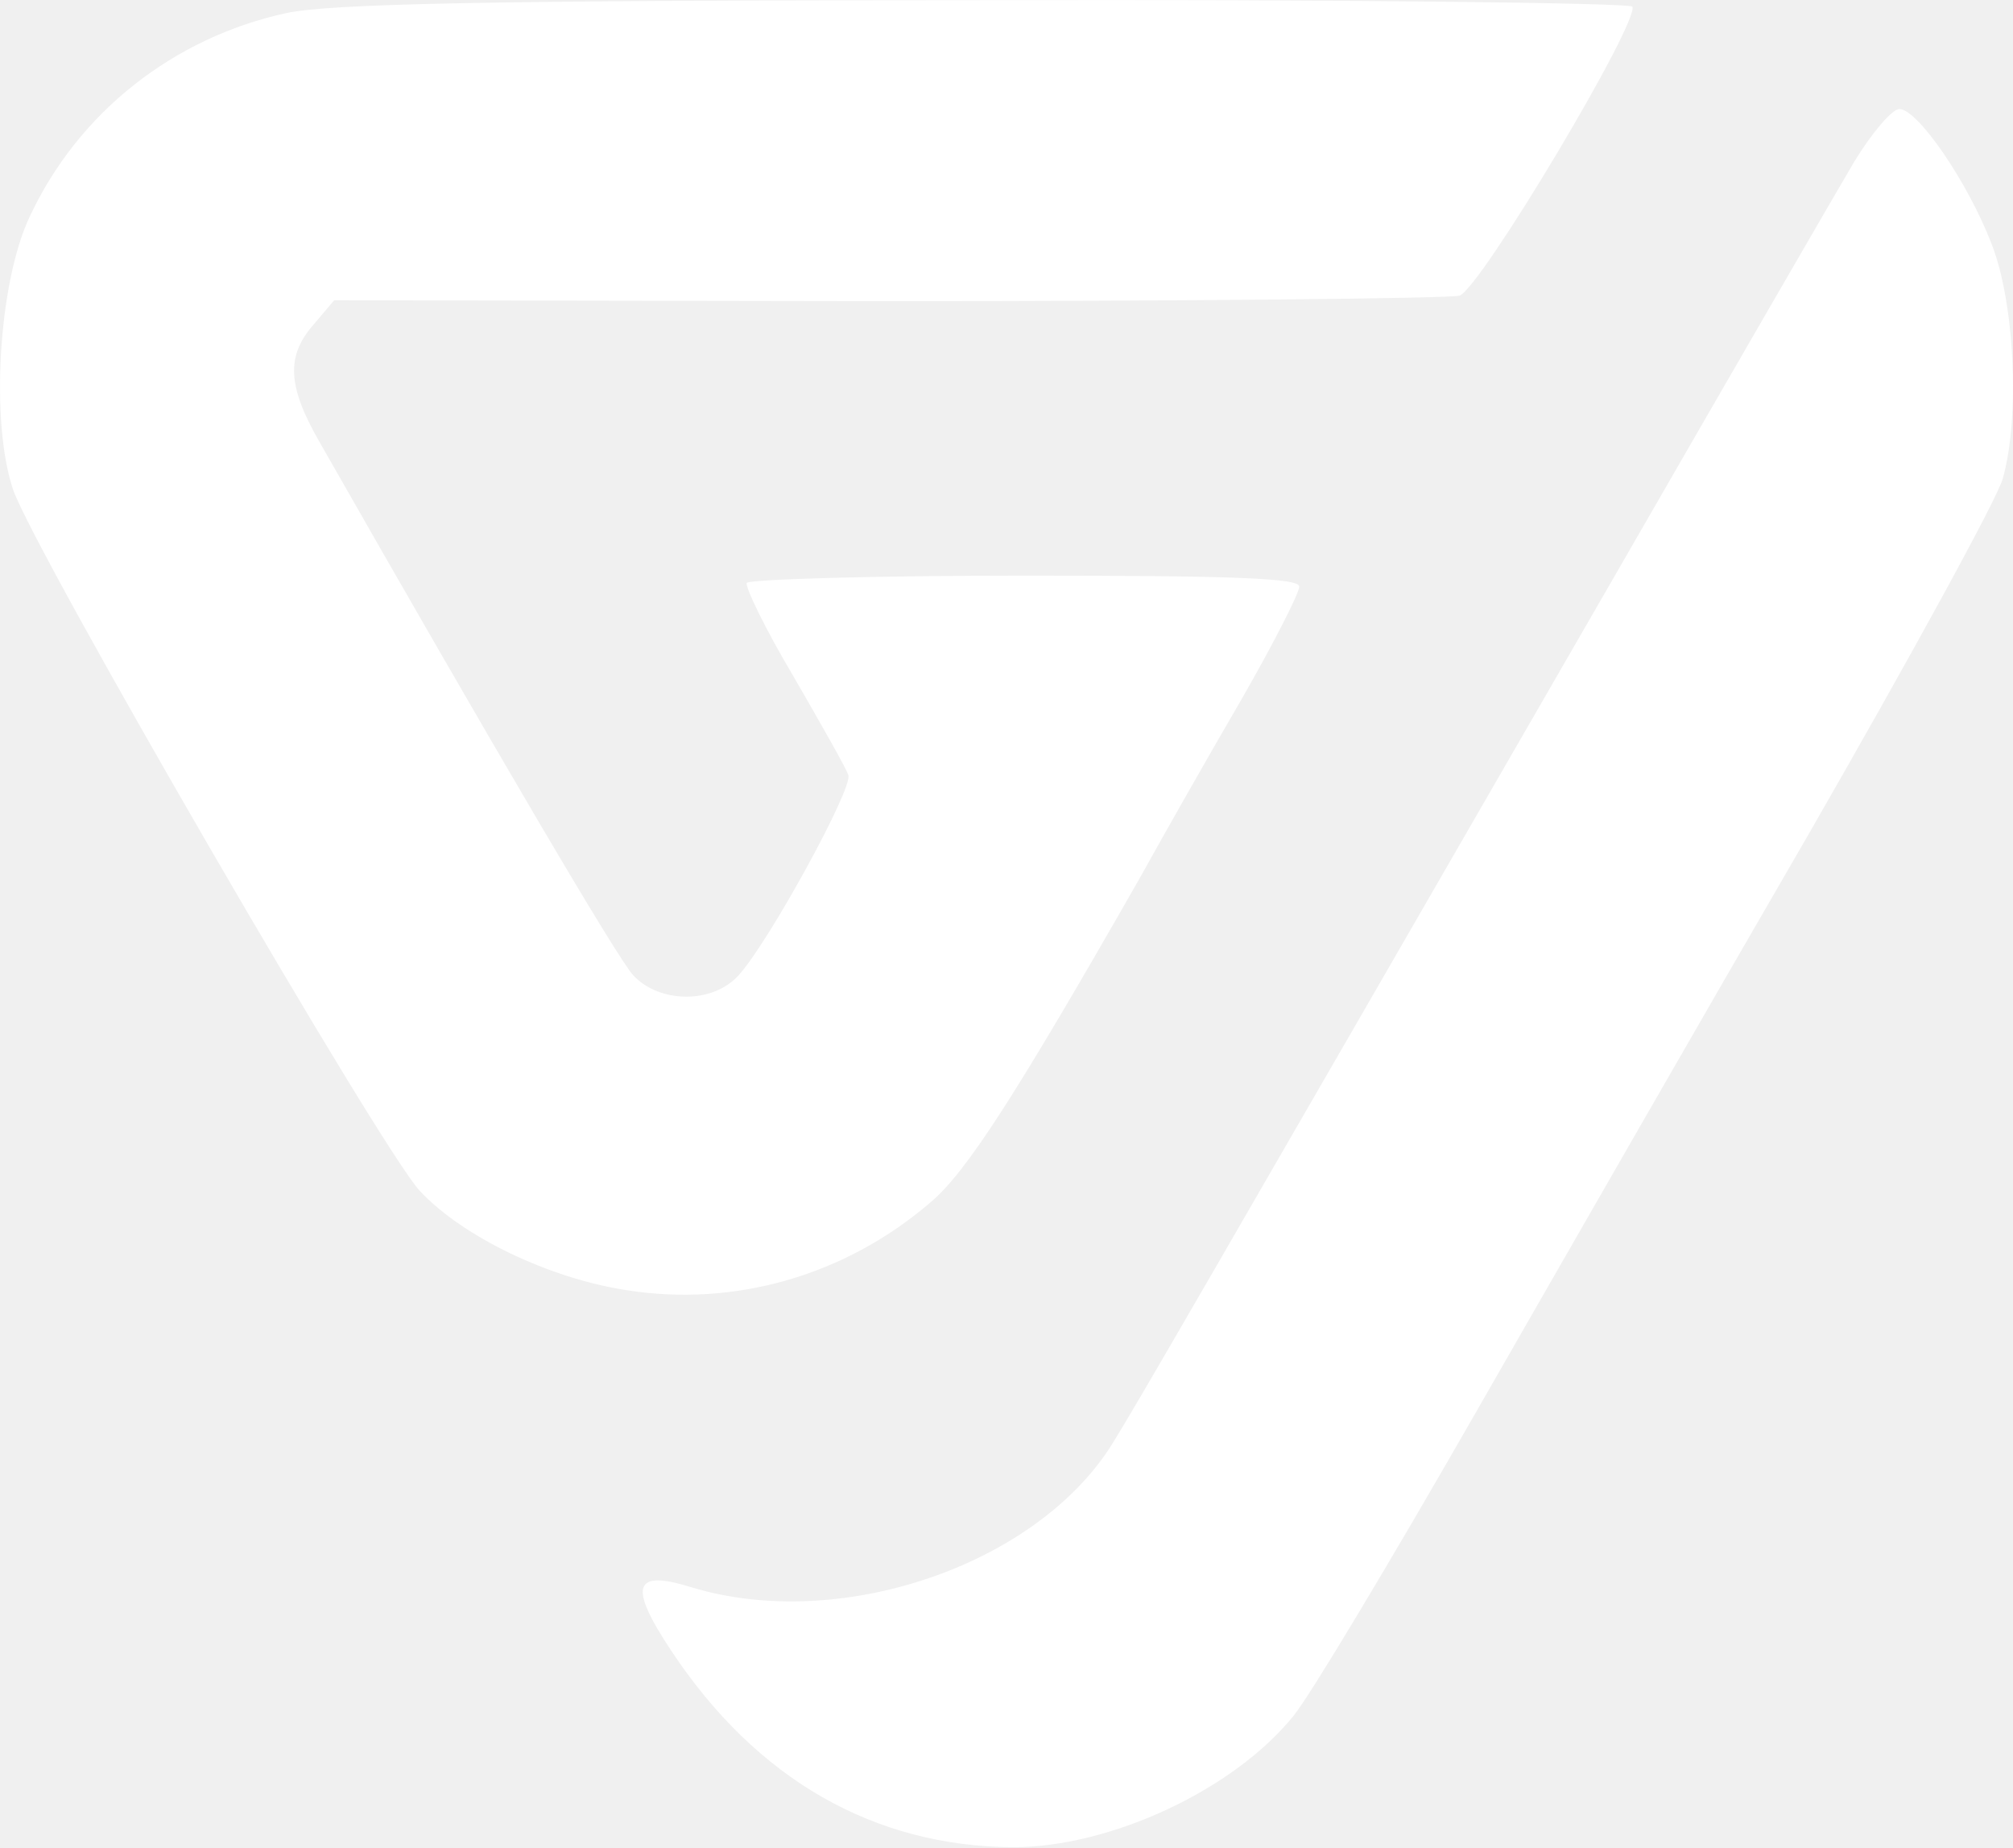
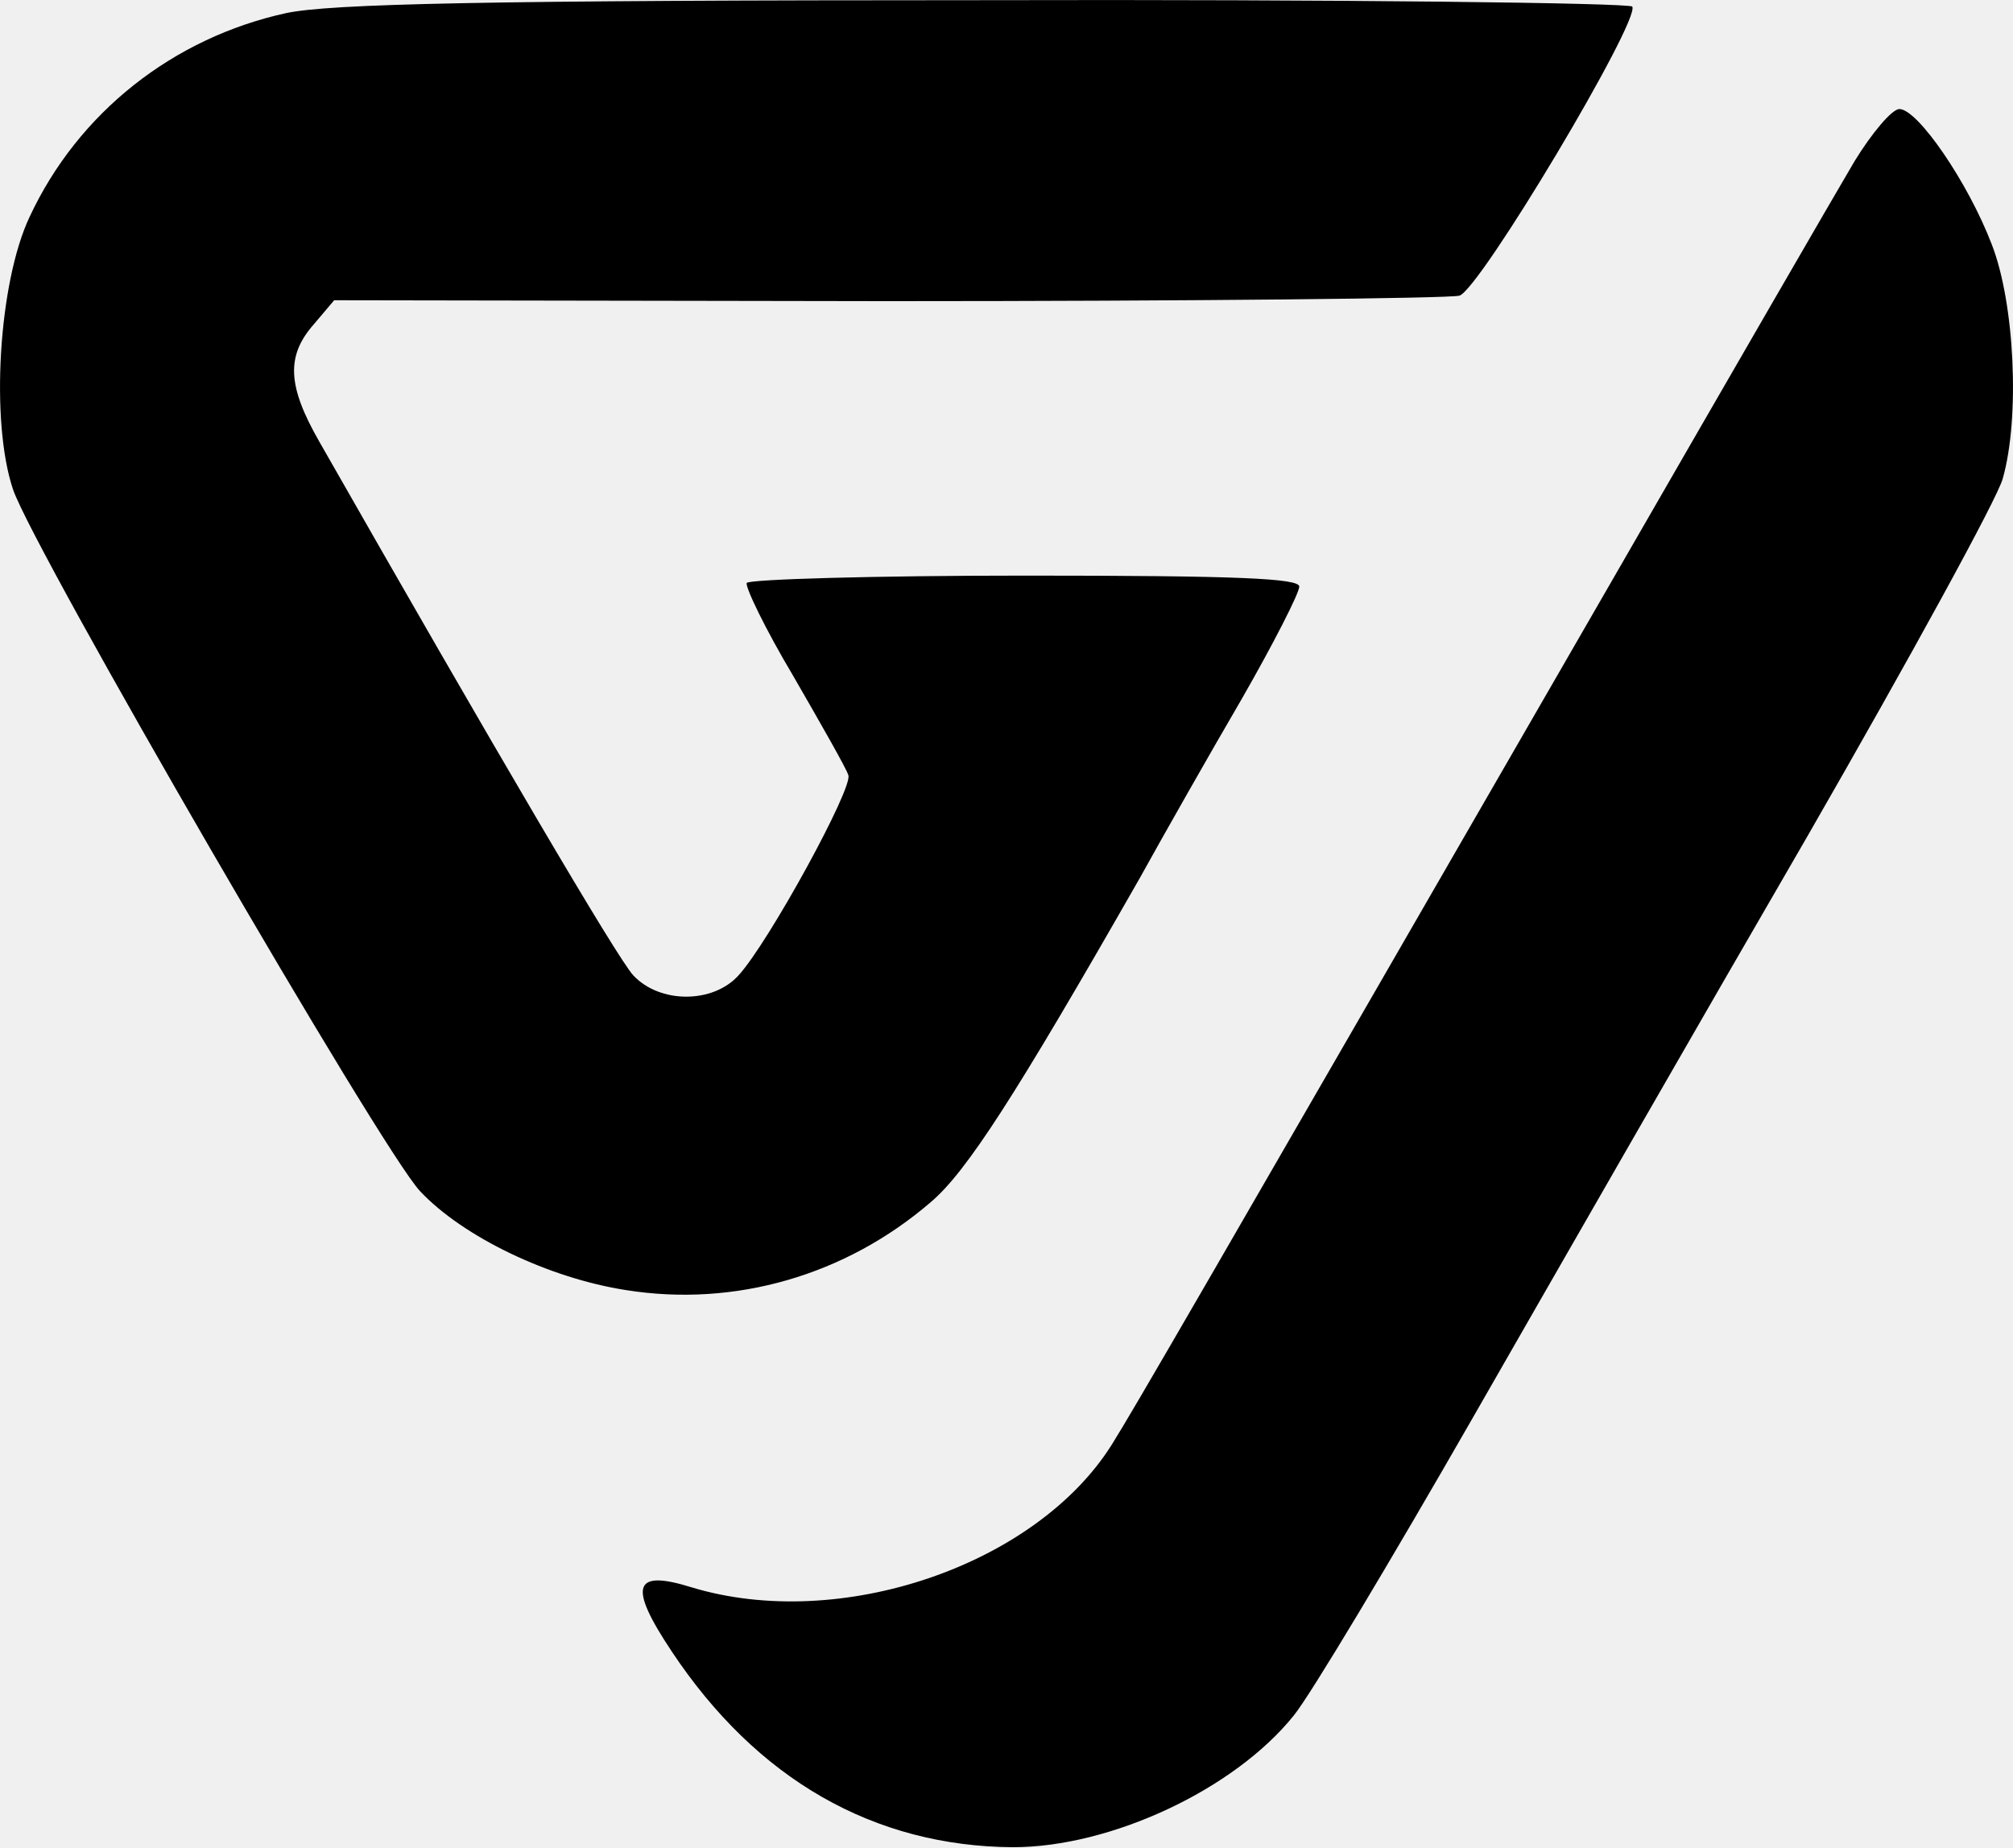
<svg xmlns="http://www.w3.org/2000/svg" version="1.0" preserveAspectRatio="xMidYMid meet" viewBox="189.97 99.08 220.05 201.92">
-   <g transform="translate(0,400) scale(0.1,-0.1)" fill="#fff" stroke="none">
+   <g transform="translate(0,400) scale(0.1,-0.1)" fill="#000" stroke="none">
    <path d="M2213 2995 c-124 -27 -228 -109 -281 -223 -34 -72 -43 -224 -18 -298 23 -67 403 -723 445 -767 47 -50 141 -95 225 -108 119 -19 240 16 333 96 39 33 92 115 229 355 26 47 76 135 111 195 35 61 63 116 63 123 0 9 -67 12 -299 12 -165 0 -302 -4 -305 -8 -2 -4 20 -50 51 -102 30 -52 58 -101 60 -108 6 -13 -87 -183 -120 -219 -28 -31 -86 -31 -115 0 -17 18 -152 248 -343 583 -35 61 -37 94 -6 129 l22 26 605 -1 c333 0 614 3 625 6 22 6 198 301 189 316 -3 4 -321 8 -707 7 -552 0 -715 -4 -764 -14z" />
    <path d="M3927 2833 c-19 -32 -137 -236 -262 -453 -462 -801 -525 -910 -550 -950 -83 -132 -297 -205 -459 -156 -64 20 -70 2 -22 -70 93 -140 221 -213 373 -214 107 0 242 63 307 144 18 22 106 169 196 326 90 157 254 443 366 636 111 193 207 368 213 390 19 67 13 192 -12 256 -26 68 -81 148 -101 148 -8 0 -30 -26 -49 -57z" />
  </g>
</svg>
